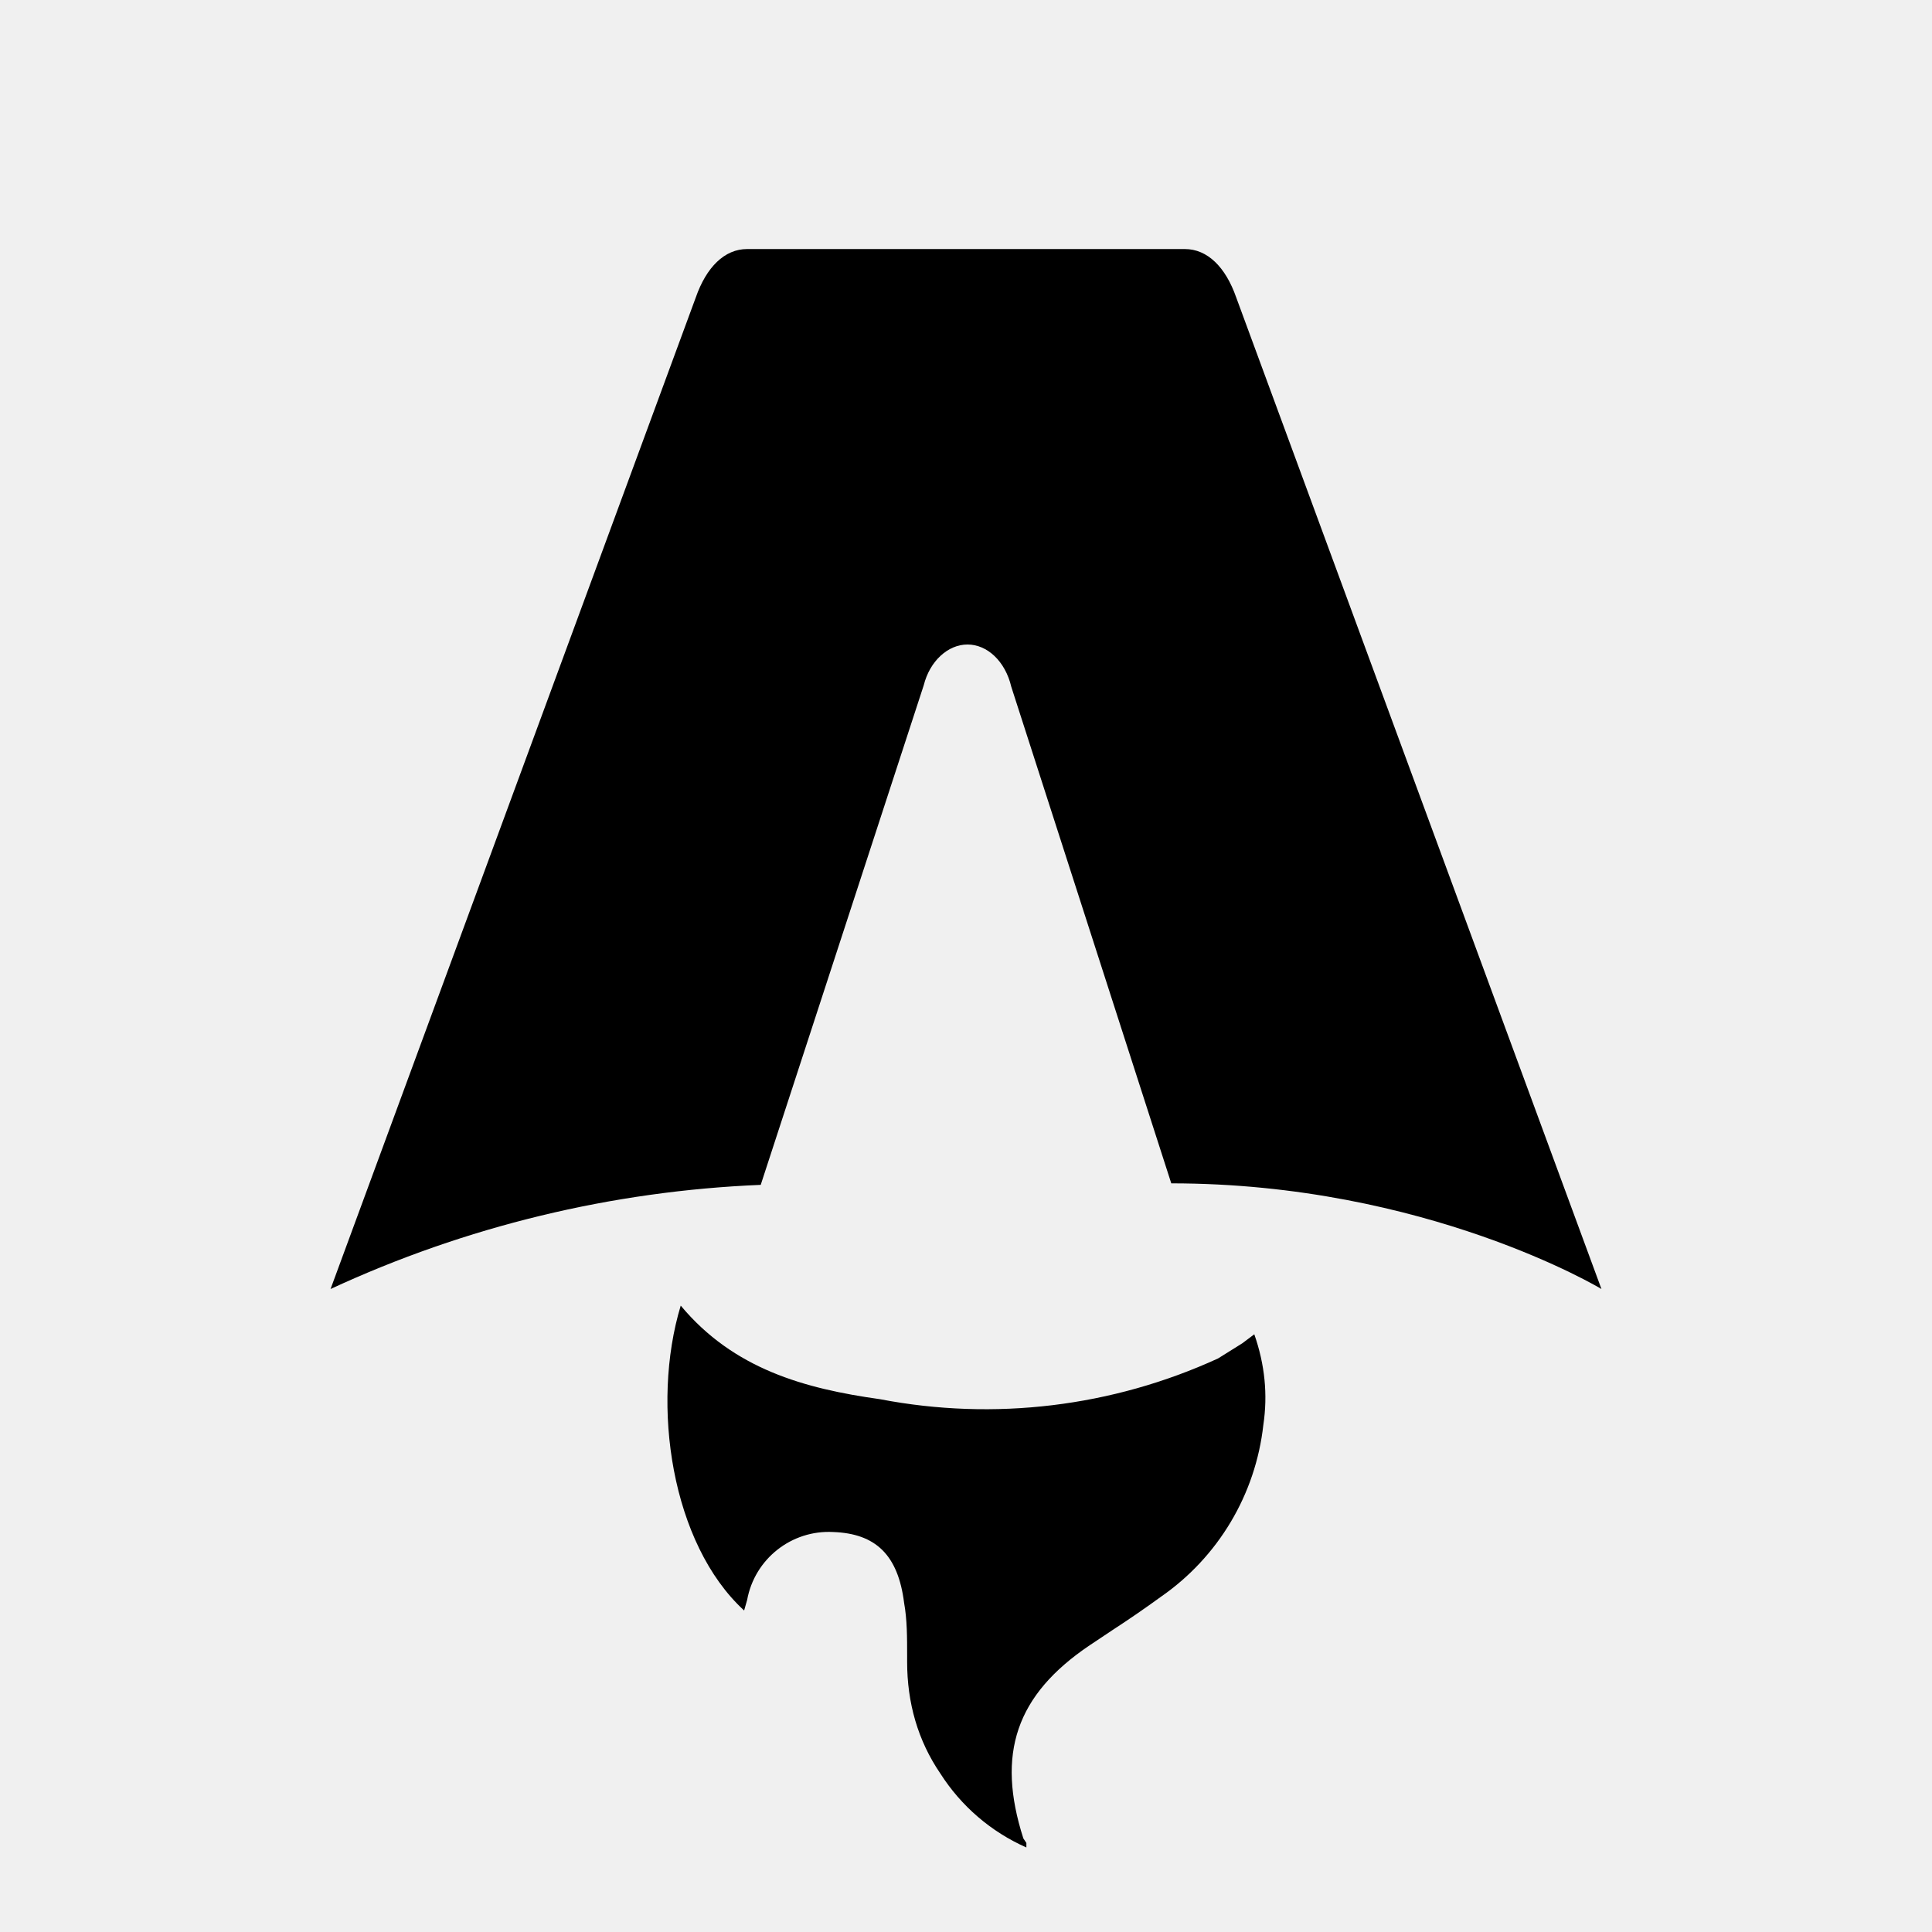
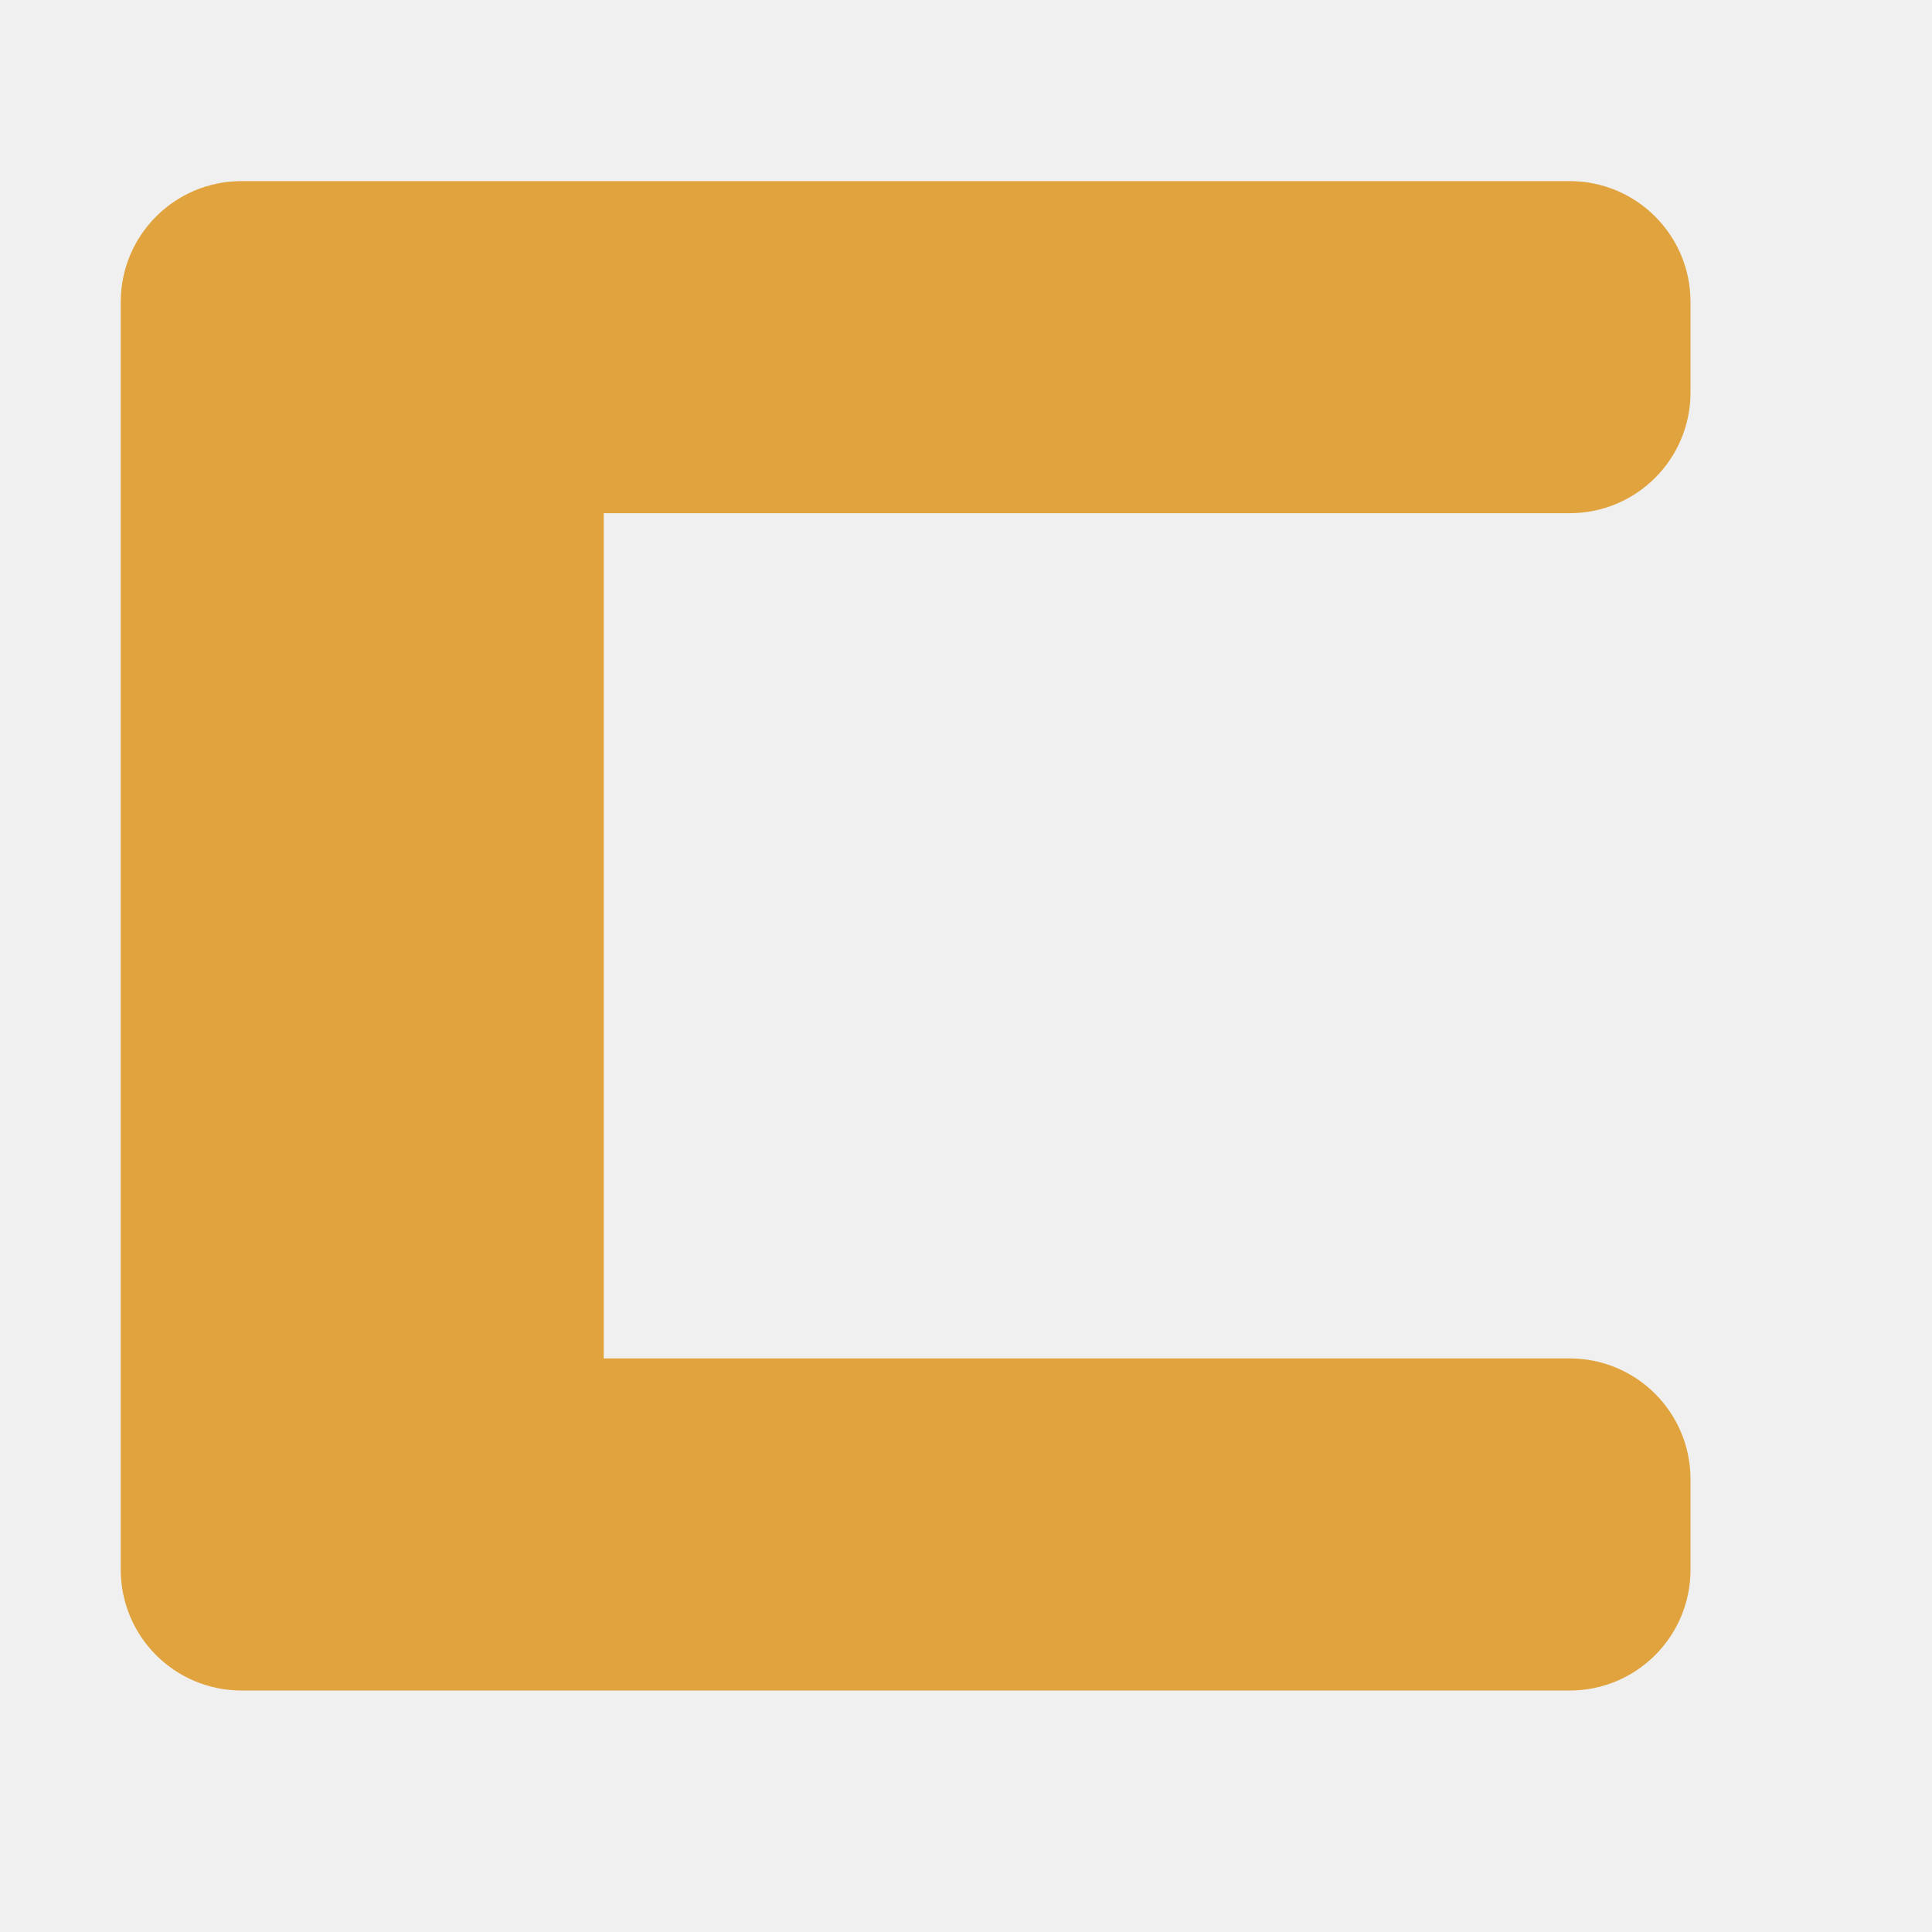
- <svg xmlns="http://www.w3.org/2000/svg" fill="none" viewBox="0 0 128 128">
-   <path d="M50.4 78.5a75.1 75.1 0 0 0-28.5 6.9l24.2-65.7c.7-2 1.9-3.2 3.4-3.2h29c1.5 0 2.7 1.2 3.4 3.2l24.2 65.7s-11.6-7-28.5-7L67 45.5c-.4-1.7-1.6-2.8-2.9-2.8-1.3 0-2.5 1.1-2.9 2.7L50.4 78.5Zm-1.1 28.2Zm-4.2-20.2c-2 6.6-.6 15.8 4.2 20.2a17.5 17.5 0 0 1 .2-.7 5.5 5.5 0 0 1 5.7-4.5c2.8.1 4.3 1.5 4.7 4.7.2 1.1.2 2.3.2 3.5v.4c0 2.7.7 5.2 2.2 7.4a13 13 0 0 0 5.7 4.9v-.3l-.2-.3c-1.8-5.6-.5-9.5 4.4-12.8l1.5-1a73 73 0 0 0 3.2-2.2 16 16 0 0 0 6.8-11.4c.3-2 .1-4-.6-6l-.8.6-1.6 1a37 37 0 0 1-22.4 2.7c-5-.7-9.7-2-13.2-6.2Z" />
-   <style>
-         path { fill: #000; }
-         @media (prefers-color-scheme: dark) {
-             path { fill: #FFF; }
-         }
-     </style>
+ <svg xmlns="http://www.w3.org/2000/svg" viewBox="0 0 32 32" role="img" aria-label="Crate">
+   <path fill="#E0A33E" d="M4 3h22a2 2 0 0 1 2 2v1.5a2 2 0 0 1-2 2H10v14h16a2 2 0 0 1 2 2V26a2 2 0 0 1-2 2H4a2 2 0 0 1-2-2V5a2 2 0 0 1 2-2Z" />
</svg>
